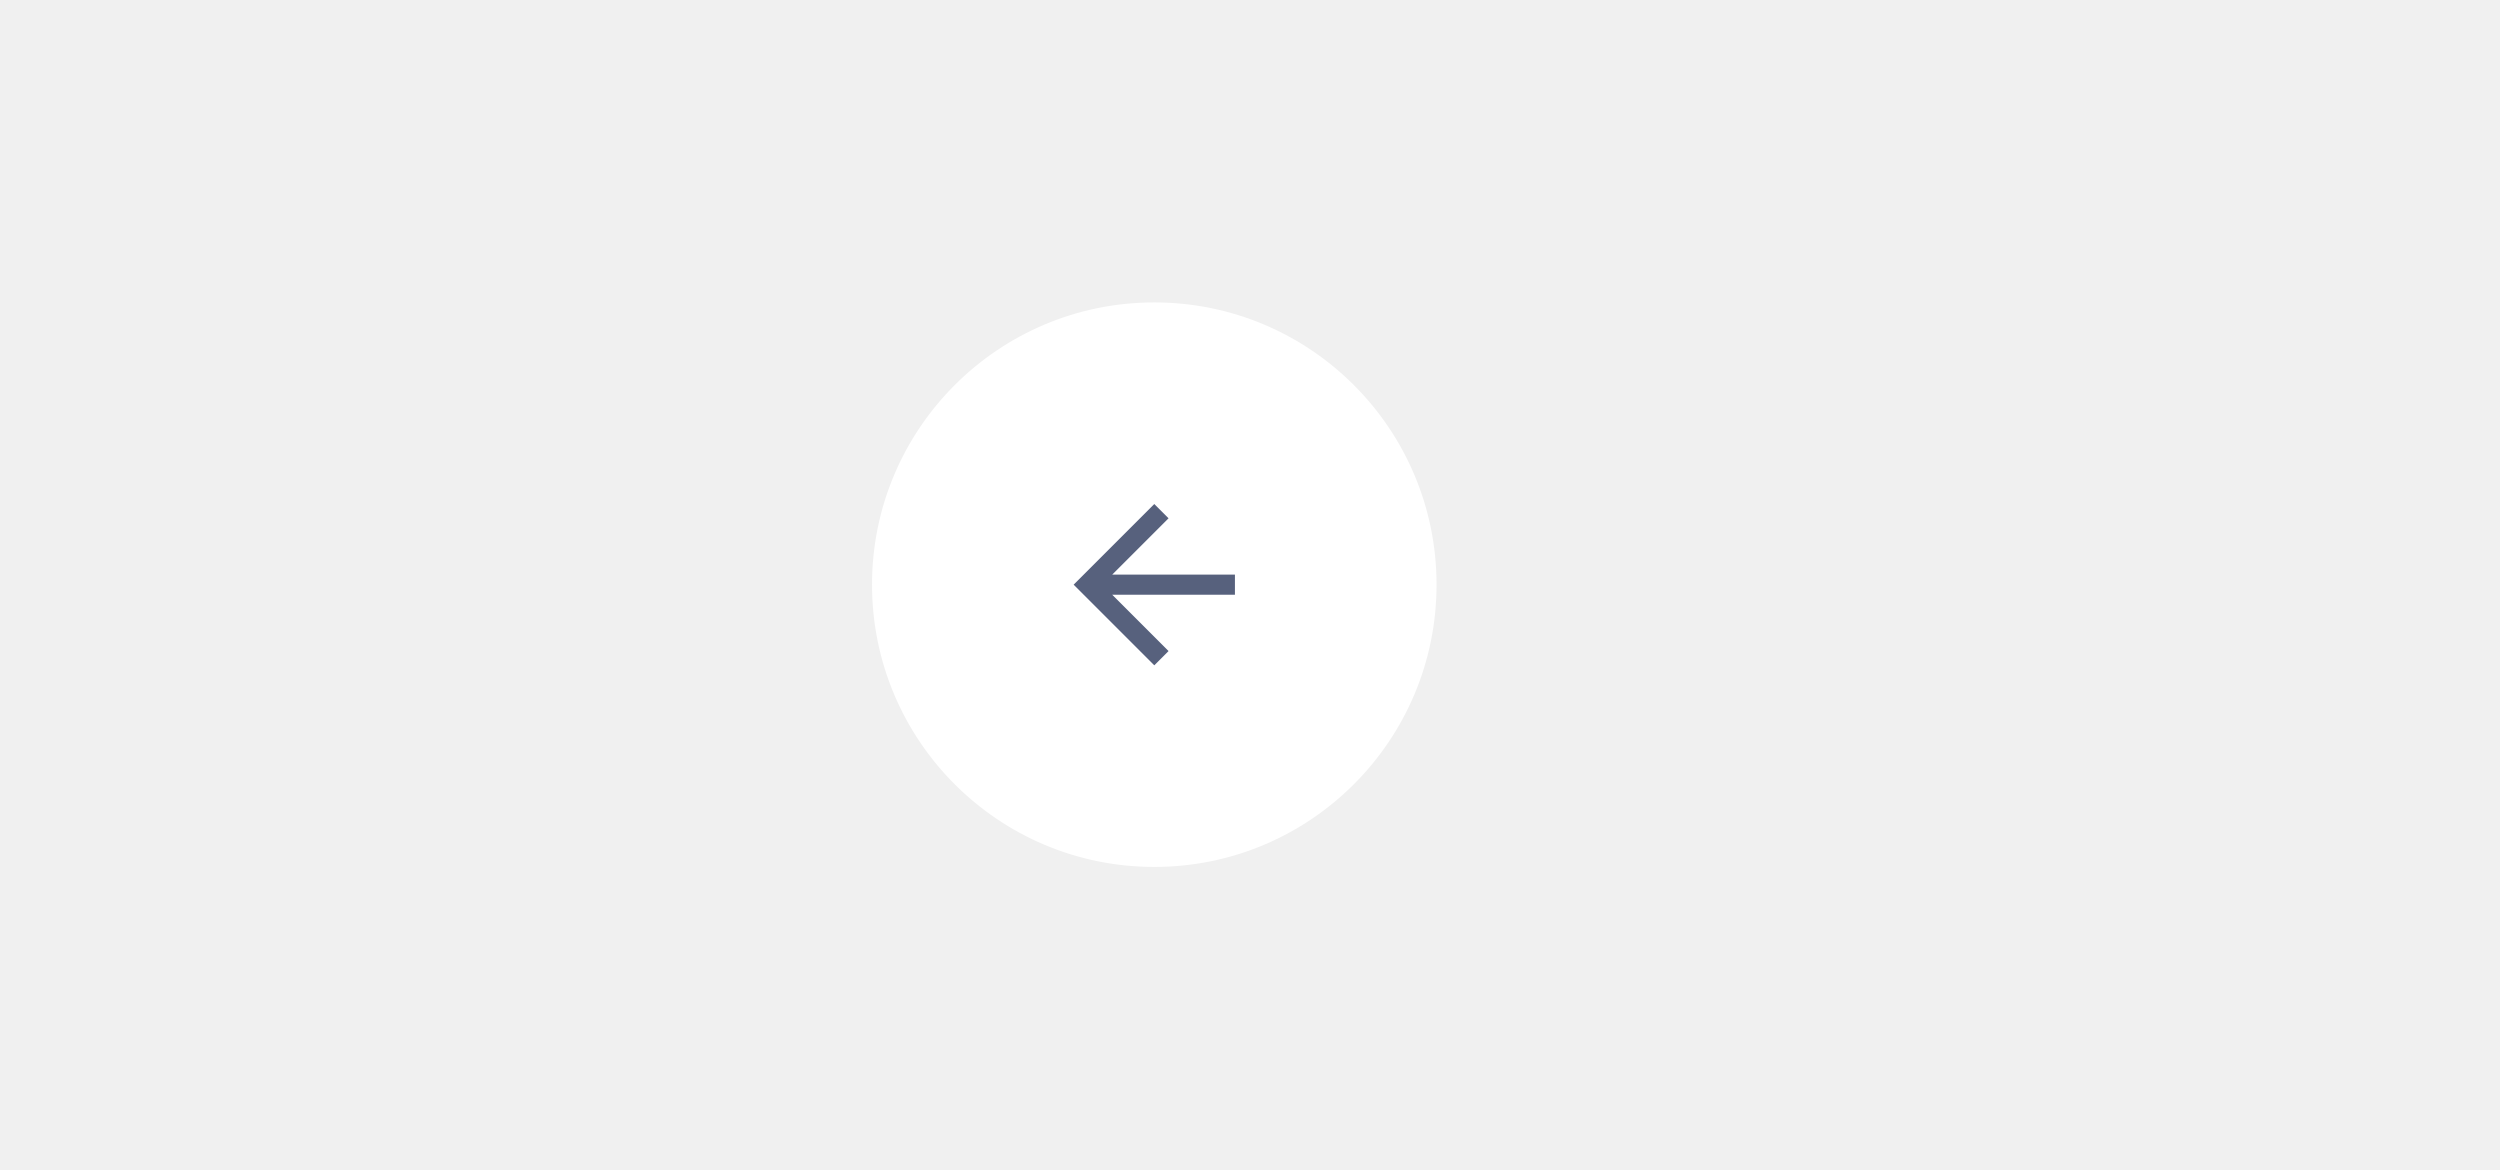
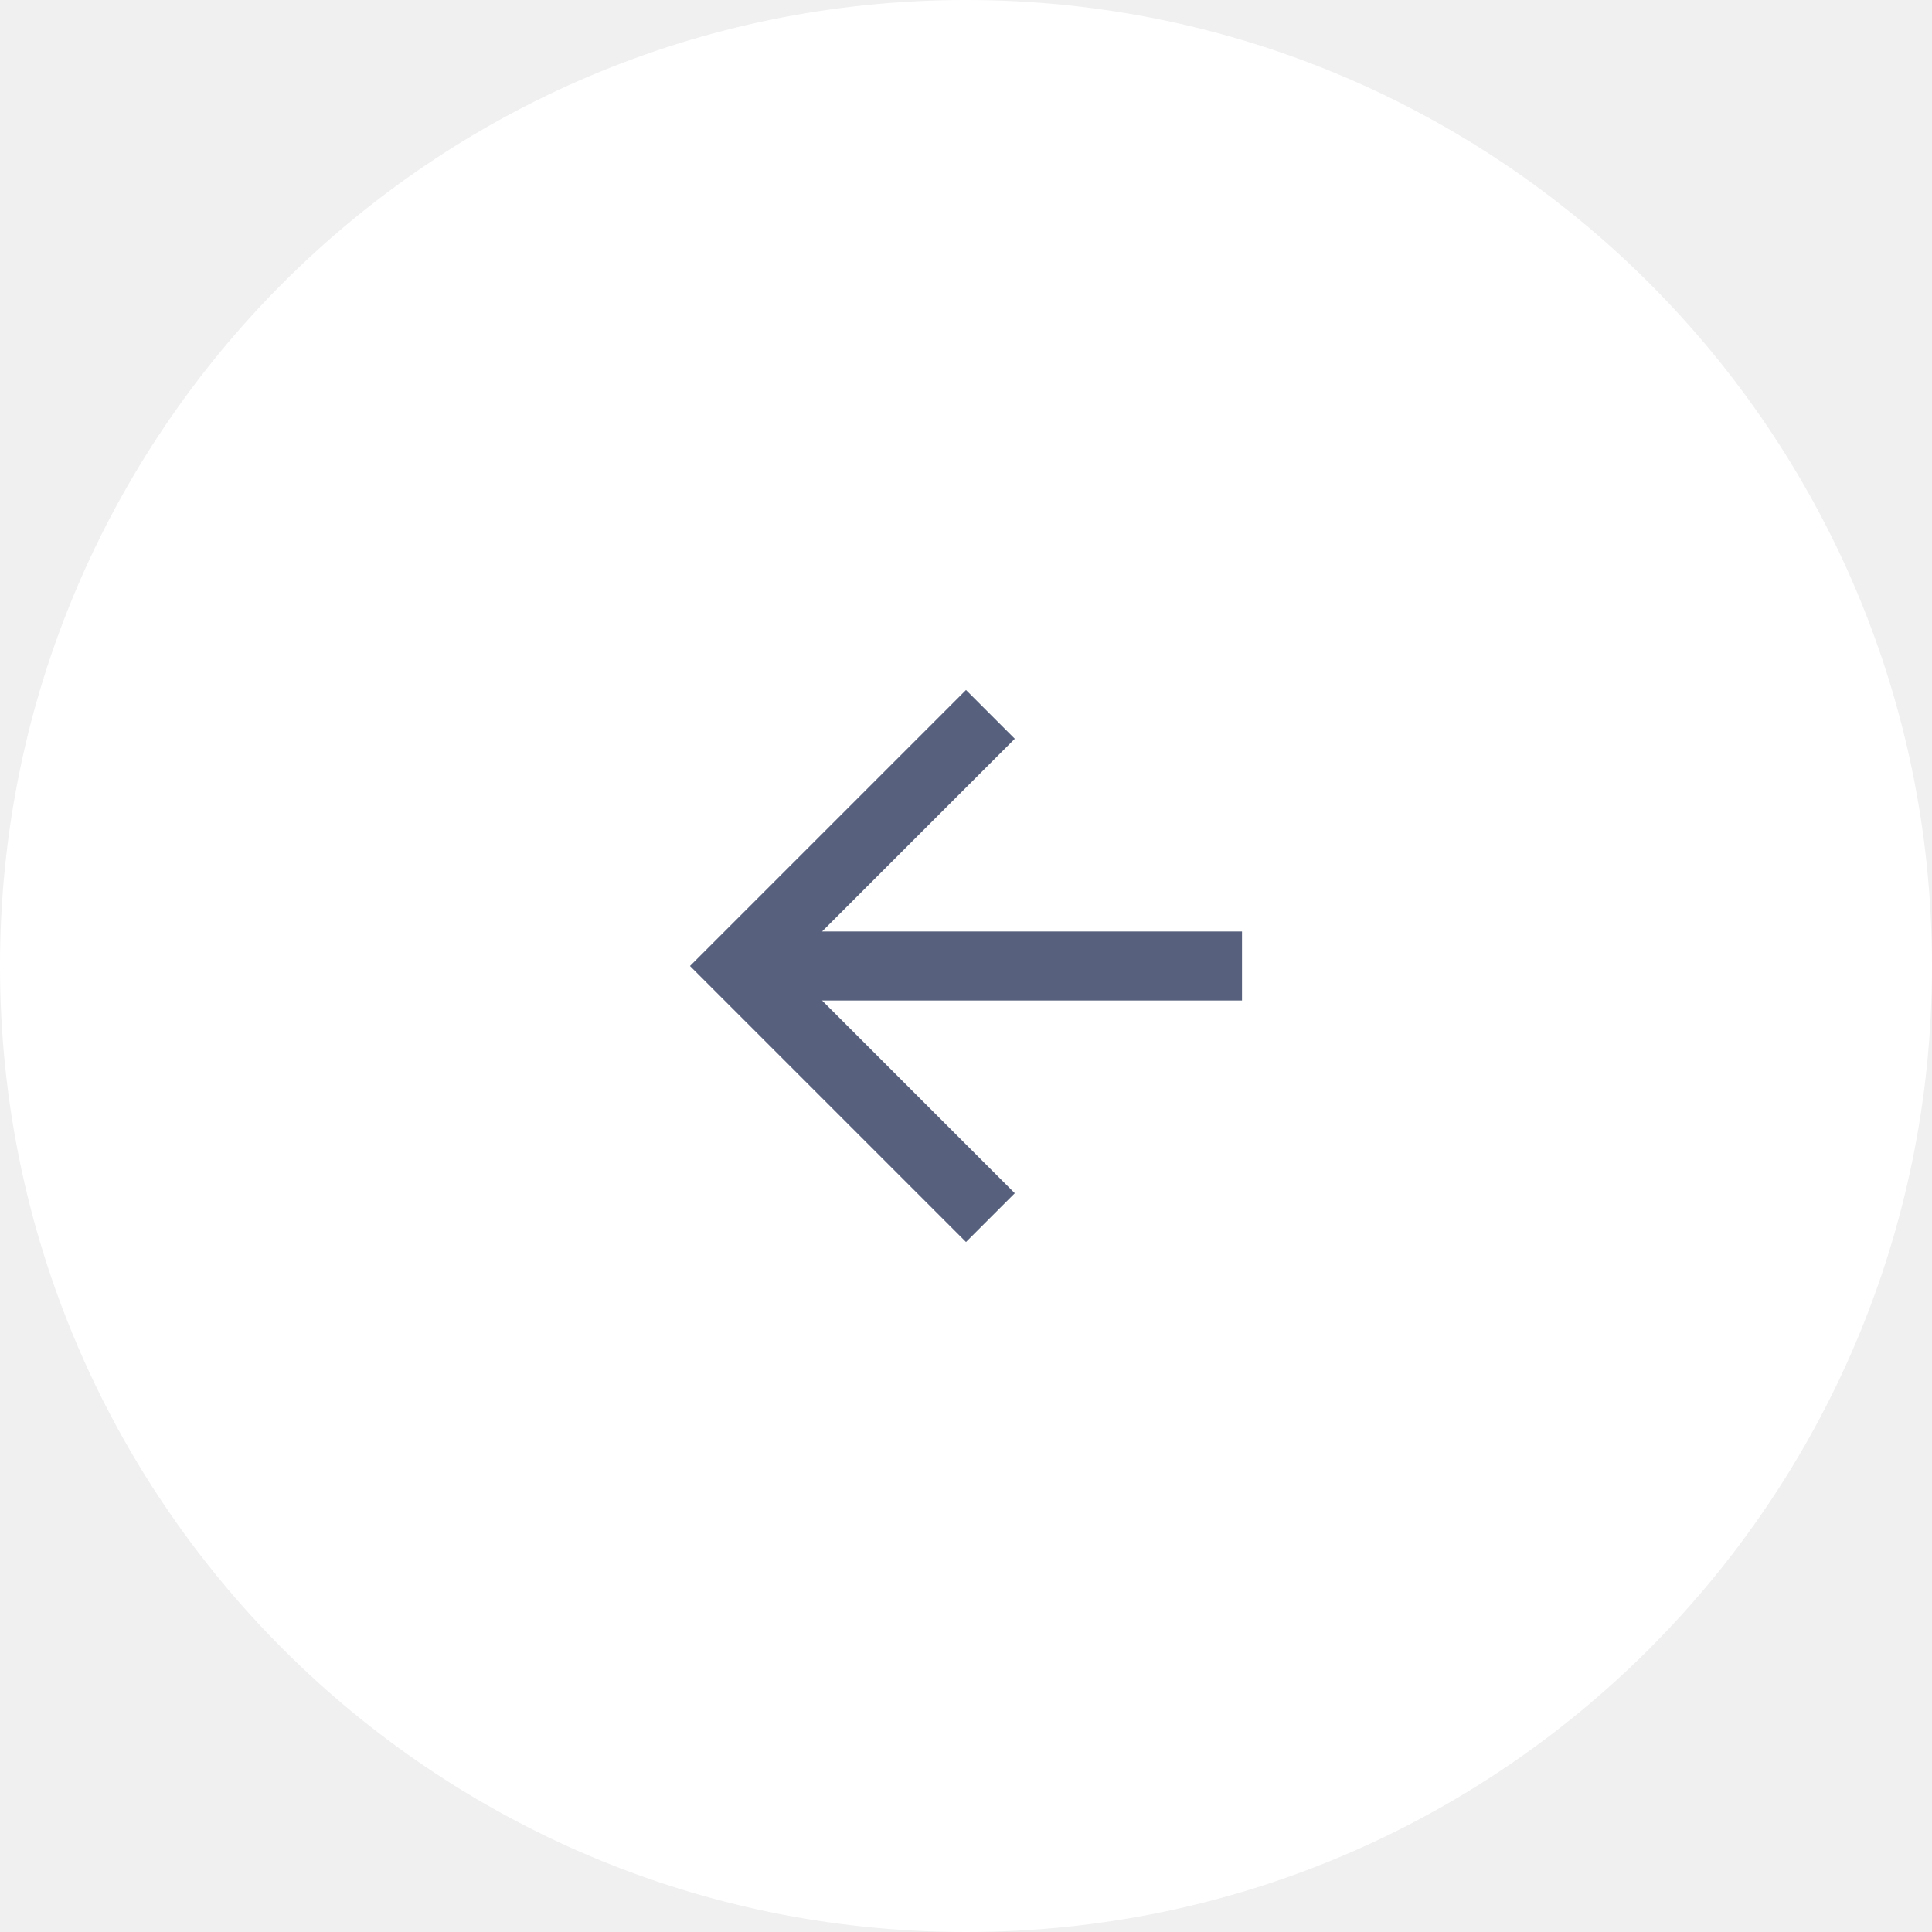
- <svg xmlns="http://www.w3.org/2000/svg" version="1.1" id="Layer_1" x="0px" y="0px" width="248px" height="116px" viewBox="0 0 248 116" enable-background="new 0 0 248 116" xml:space="preserve">
+ <svg xmlns="http://www.w3.org/2000/svg" version="1.1" id="Layer_1" x="0px" y="0px" width="56px" height="56px" viewBox="86.505 30 56 56" enable-background="new 86.505 30 56 56" xml:space="preserve">
  <path fill="#FFFFFF" d="M142.505,58c0-15.463-12.536-28-28-28s-28,12.537-28,28c0,15.464,12.536,28,28,28S142.505,73.464,142.505,58  " />
  <polygon fill="#57617D" points="122.505,57 110.333,57 115.919,51.414 114.505,50 106.505,58 114.505,66 115.919,64.586 110.333,59   122.505,59 " />
</svg>
